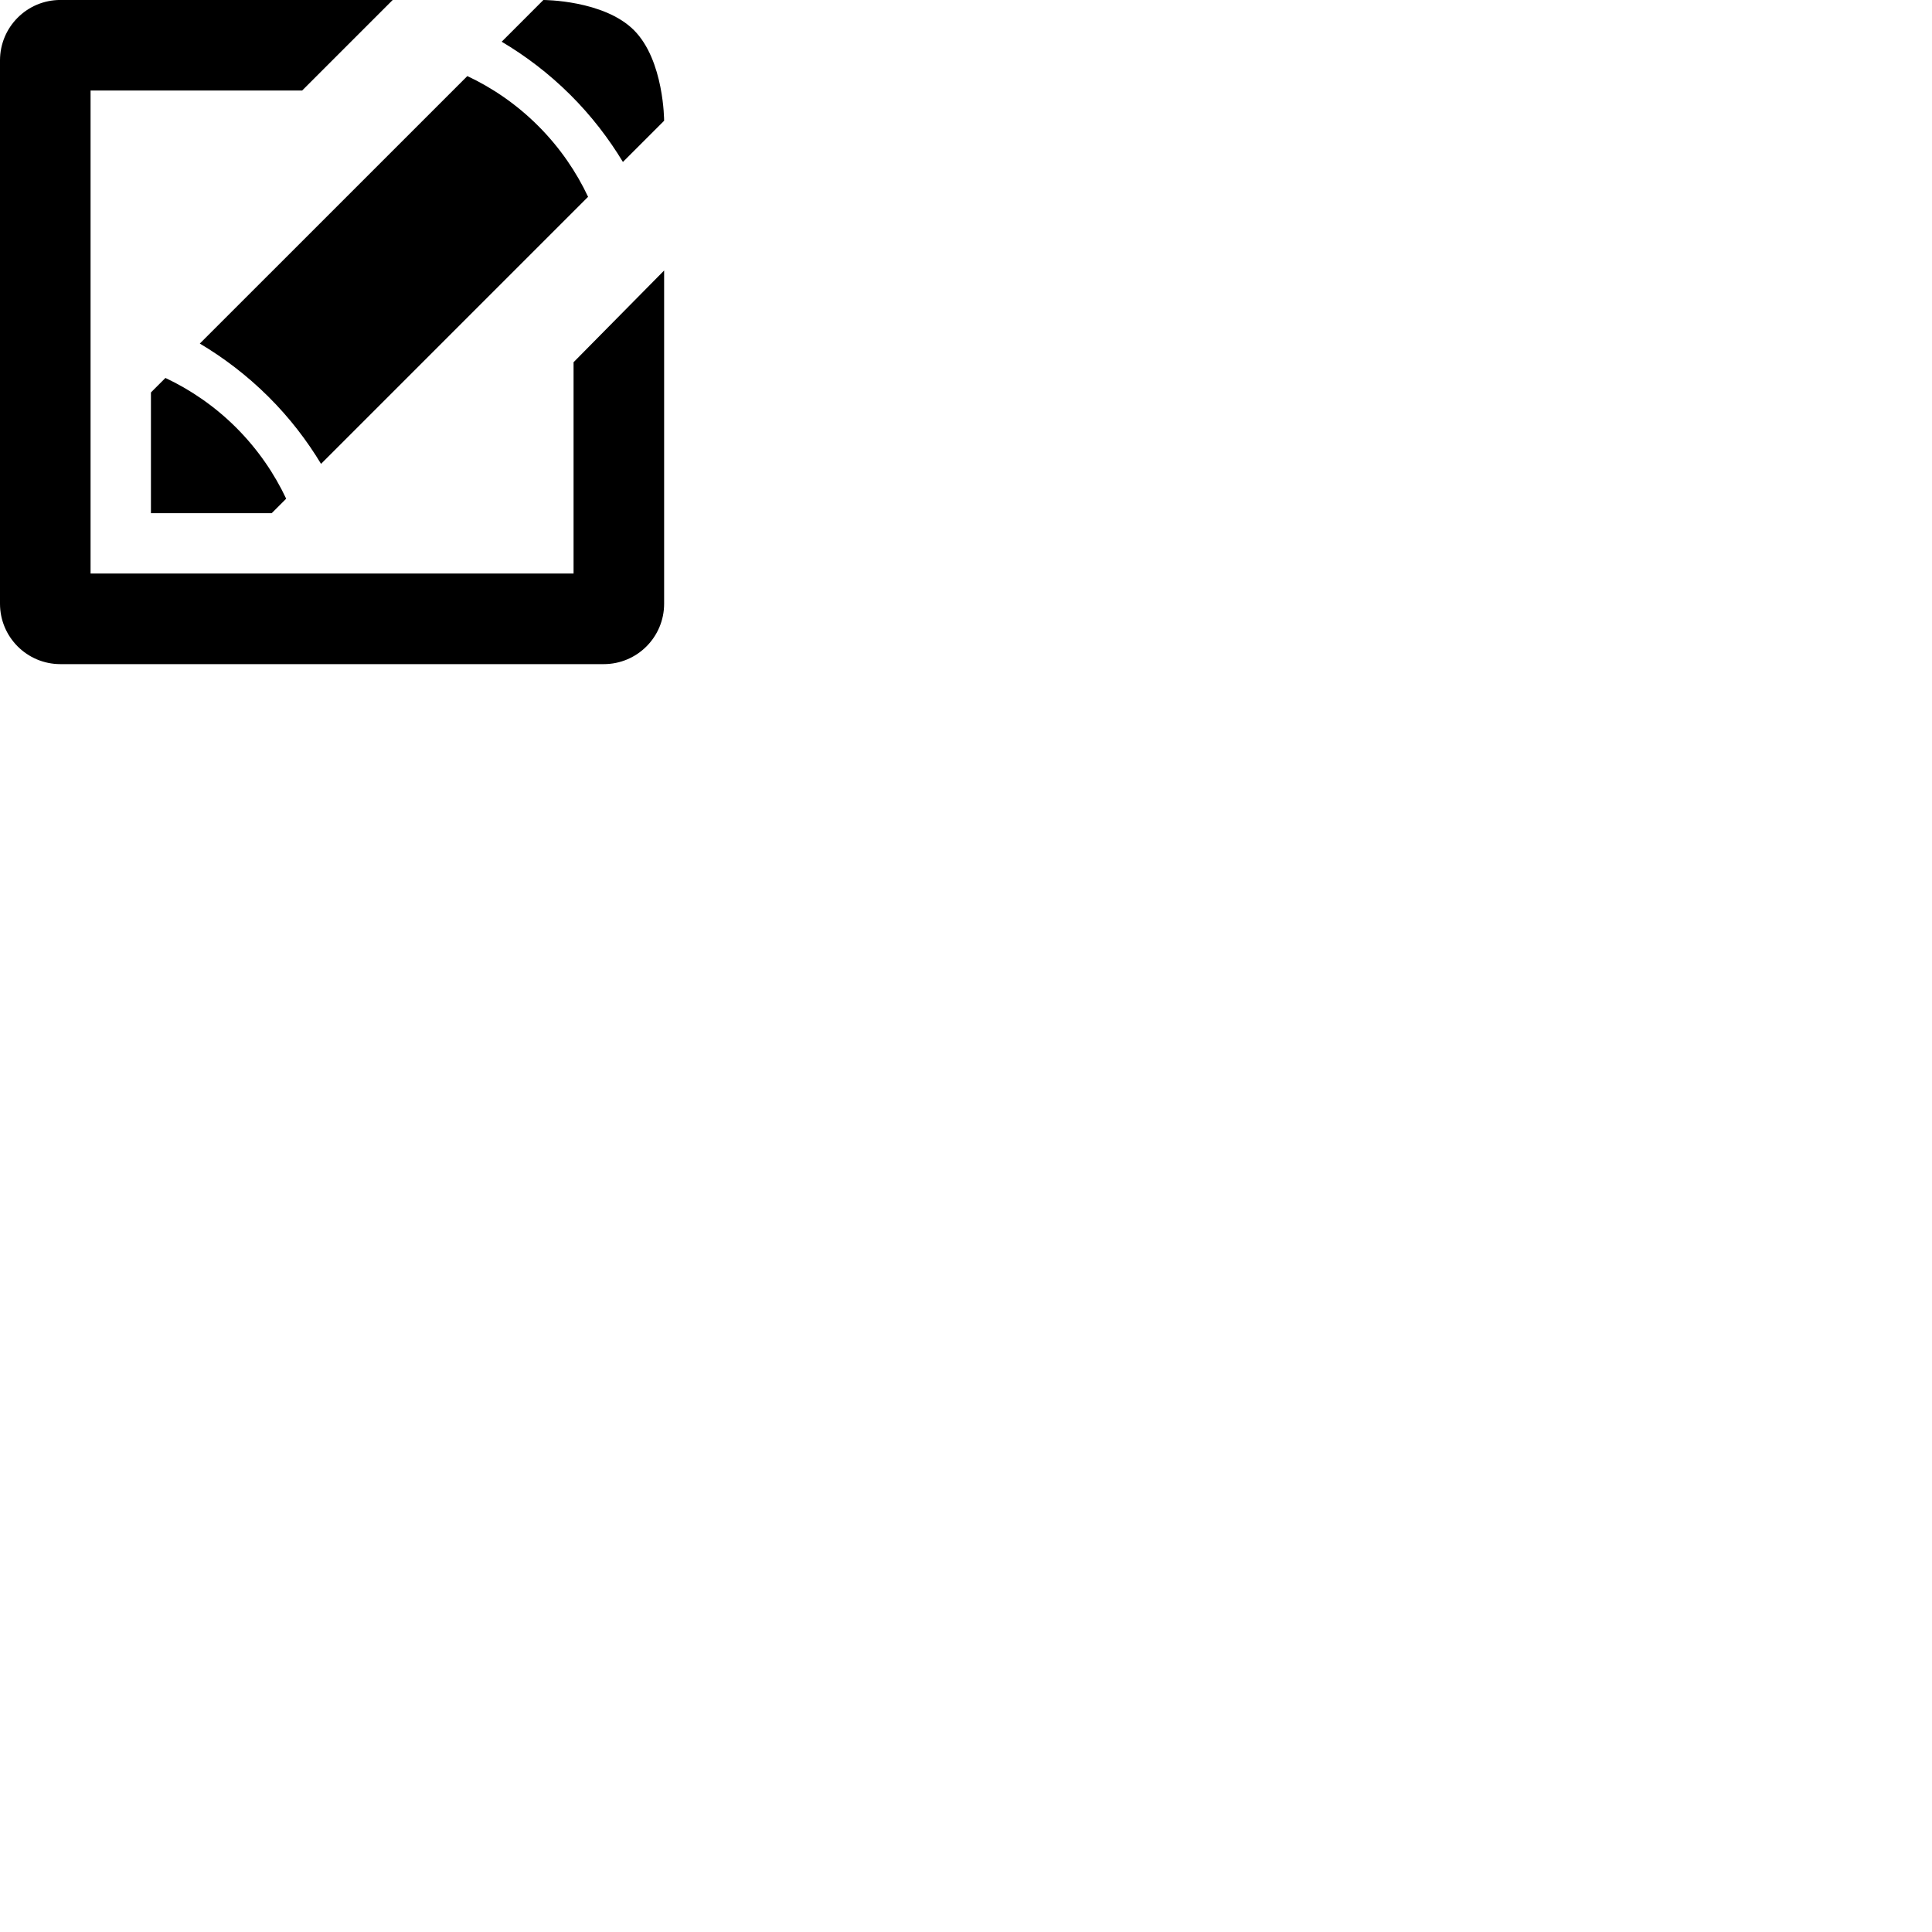
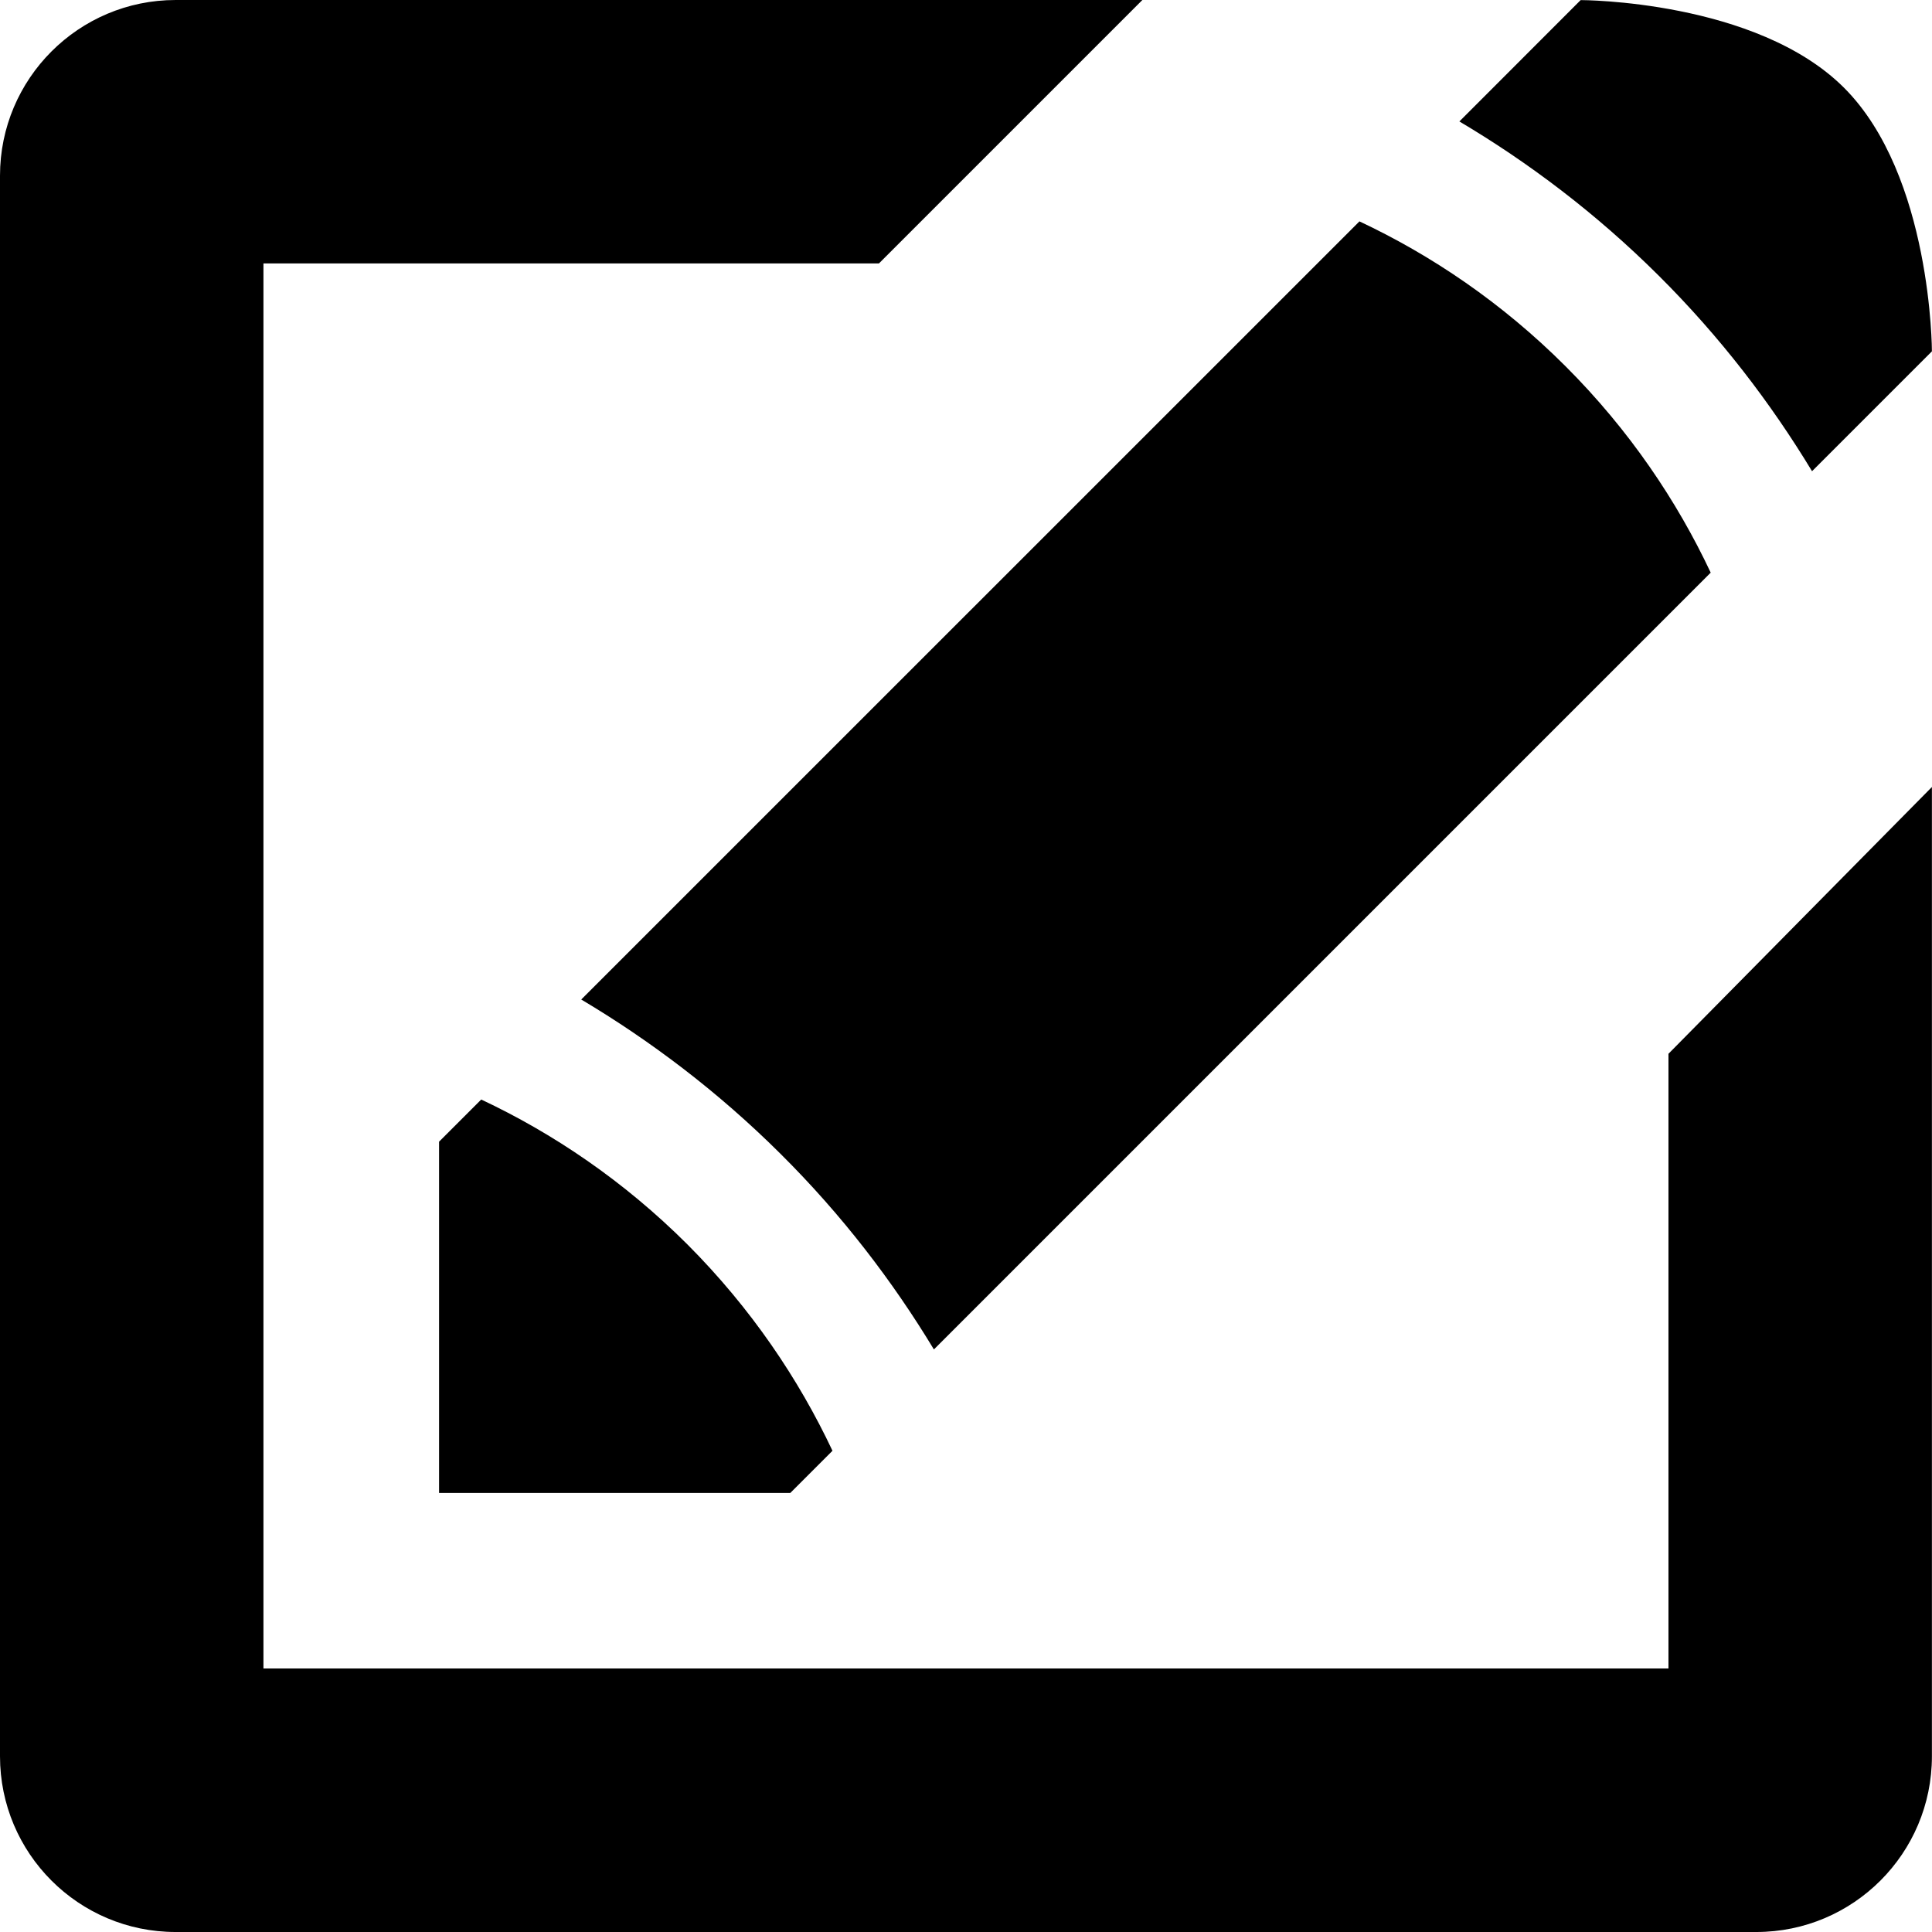
- <svg xmlns="http://www.w3.org/2000/svg" width="64px" height="64px" id="svg8314" version="1.1">
+ <svg xmlns="http://www.w3.org/2000/svg" width="22" height="22.001" id="svg8314" version="1.1">
  <defs id="defs8316" />
-   <g id="layer1">
+   <g id="layer1" transform="translate(0,0.001)">
    <g transform="translate(-16,-702.001)" id="New__x28_24x24_x29_" style="fill:#000000;fill-opacity:1">
      <g id="g5986" style="fill:#000000;fill-opacity:1">
        <path style="fill:#000000;fill-opacity:1" d="M 36.635,707.366 38,706.001 c 0,0 0,-2 -1,-3.001 -1,-1 -3,-0.999 -3,-0.999 l -1.381,1.382 c 0.786,0.466 1.556,1.046 2.268,1.754 0.705,0.701 1.281,1.457 1.748,2.229 z m -11.748,7.772 c 0.705,0.7 1.281,1.456 1.748,2.229 l 8.846,-8.846 c -0.383,-0.814 -0.924,-1.621 -1.652,-2.349 -0.728,-0.728 -1.535,-1.269 -2.348,-1.651 l -8.862,8.861 c 0.786,0.468 1.555,1.047 2.268,1.756 z m -3.407,-0.617 -0.48,0.48 v 4 h 4 l 0.48,-0.48 c -0.383,-0.813 -0.924,-1.62 -1.651,-2.349 -0.728,-0.727 -1.535,-1.268 -2.349,-1.651 z M 35,721 H 19 v -16 h 7.009 l 3,-3 H 18 c -1.104,0 -2,0.896 -2,2.001 V 722 c 0,1.106 0.896,2.001 2,2.001 h 18 c 1.104,0 2,-0.895 2,-2.001 V 710.962 L 35,714 v 7 z" id="path5988" />
      </g>
    </g>
  </g>
</svg>
